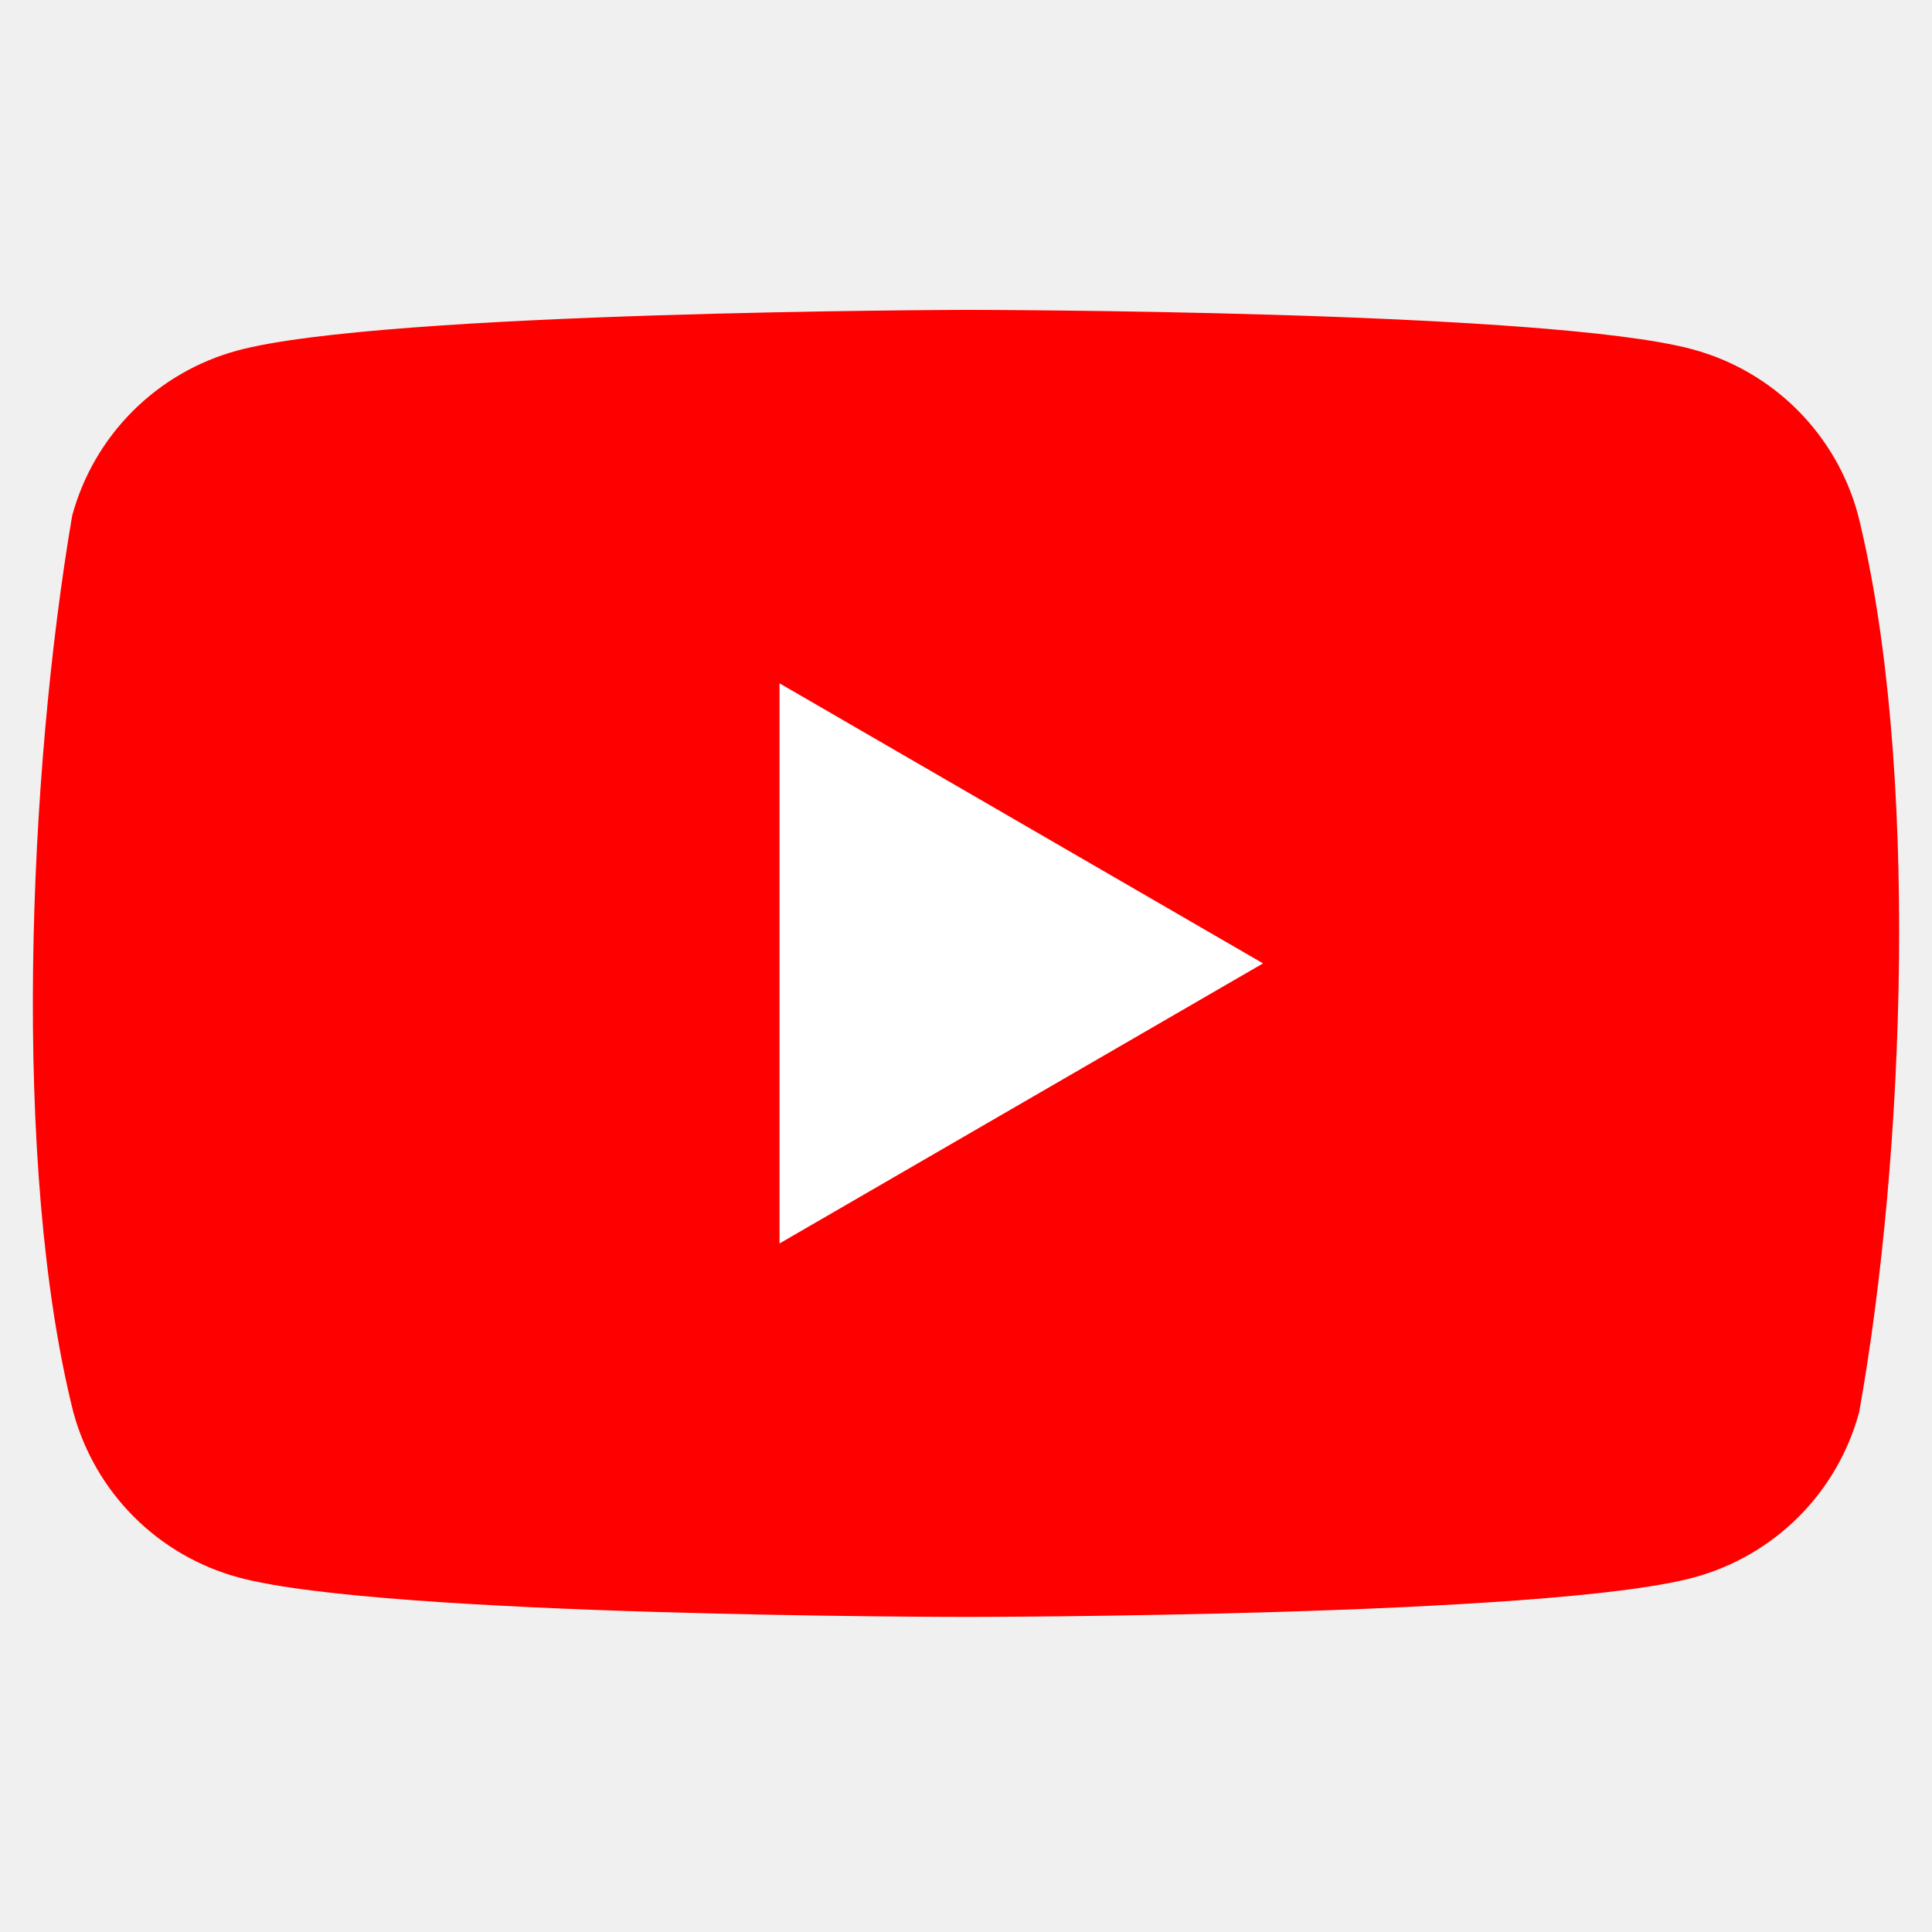
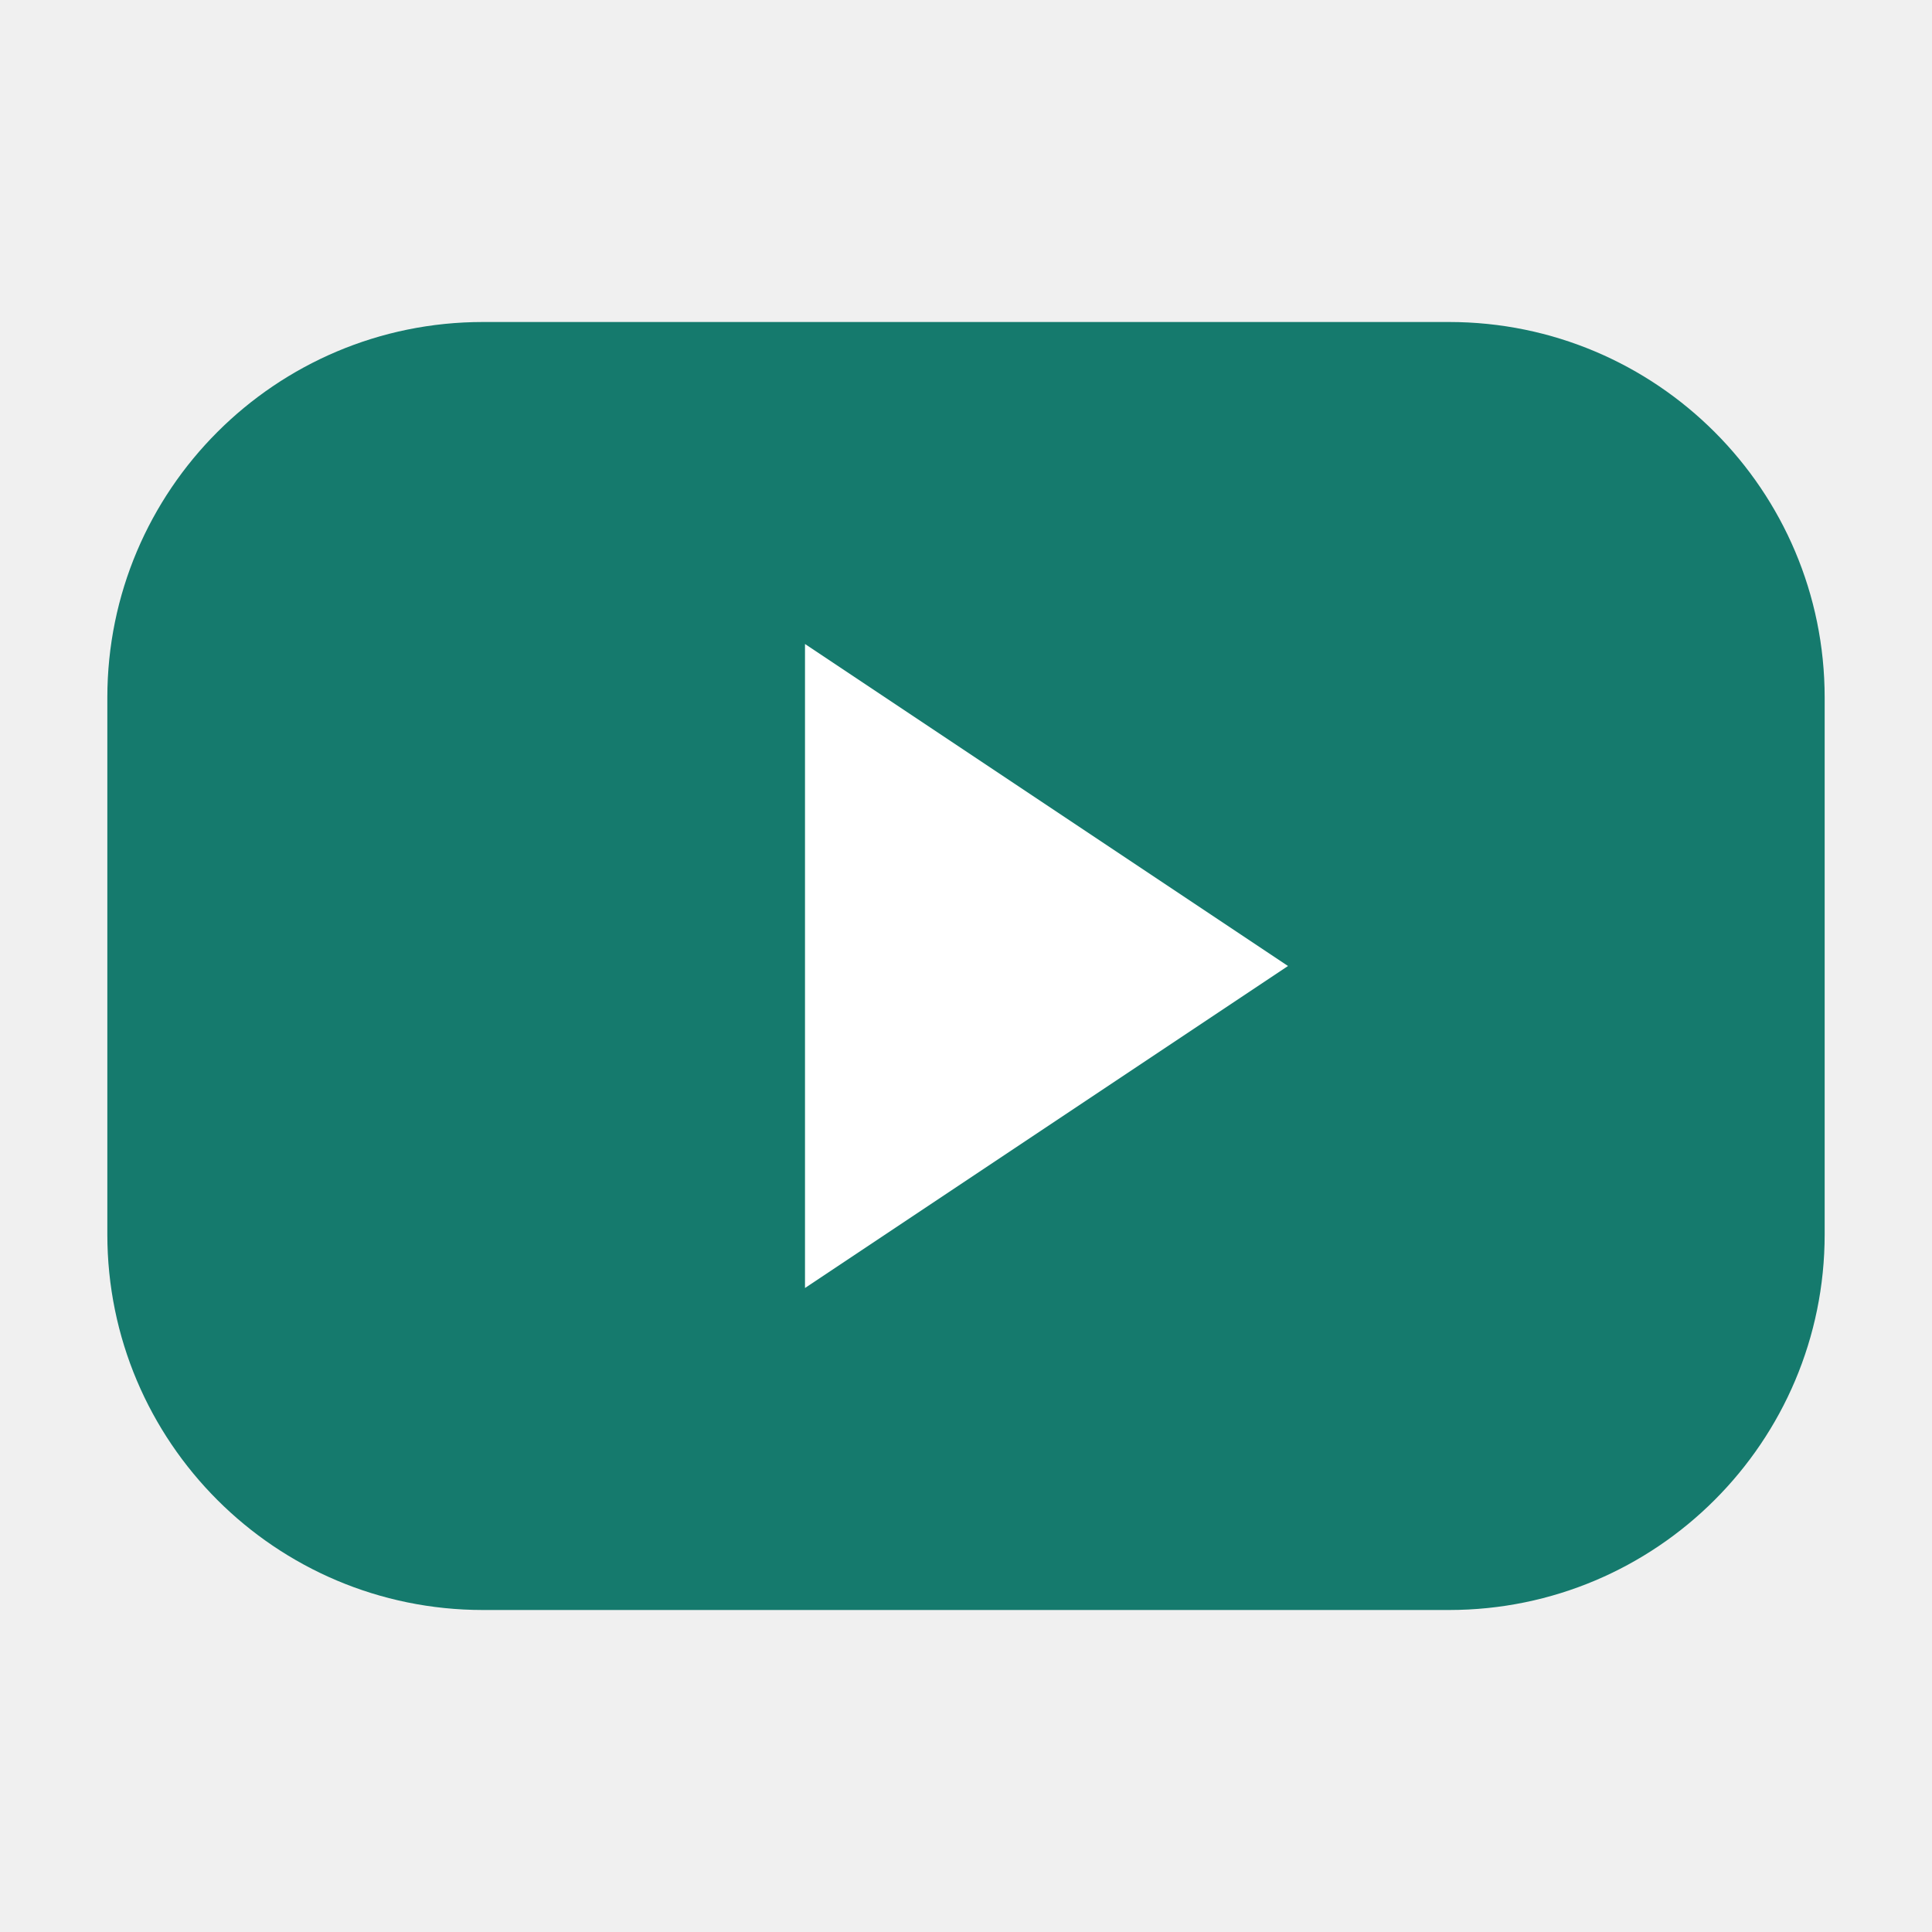
- <svg xmlns="http://www.w3.org/2000/svg" viewBox="59 59 138 138" id="youtube">
-   <polygon points="114,107 150,128 114,149" fill="#FFFFFF" />
-   <path fill="#FF0000" fill-rule="evenodd" d="M187.385 88.282C189.455 90.353 190.946 92.929 191.711 95.754C196.114 113.477 195.097 141.468 191.796 159.875C191.032 162.7 189.54 165.277 187.47 167.347C185.4 169.417 182.824 170.908 179.998 171.673C169.654 174.494 128.019 174.494 128.019 174.494C128.019 174.494 86.383 174.494 76.038 171.673C73.212 170.908 70.636 169.416 68.567 167.346C66.497 165.276 65.005 162.7 64.24 159.875C59.812 142.229 61.025 114.221 64.154 95.84C64.919 93.014 66.41 90.438 68.48 88.368C70.55 86.298 73.126 84.806 75.952 84.041C86.297 81.22 127.934 81.135 127.934 81.135C127.934 81.135 169.568 81.135 179.913 83.956C182.739 84.721 185.315 86.213 187.385 88.282ZM149.218 127.813L114.679 147.819V107.808L149.218 127.813Z" clip-rule="evenodd" />
+ <svg xmlns="http://www.w3.org/2000/svg" viewBox="0 0 36 36" fill="none">
+   <rect x="2" y="6" width="32" height="24" rx="7" fill="#157a6d" />
+   <polygon points="15,12 24,18 15,24" fill="#FFFFFF" />
</svg>
